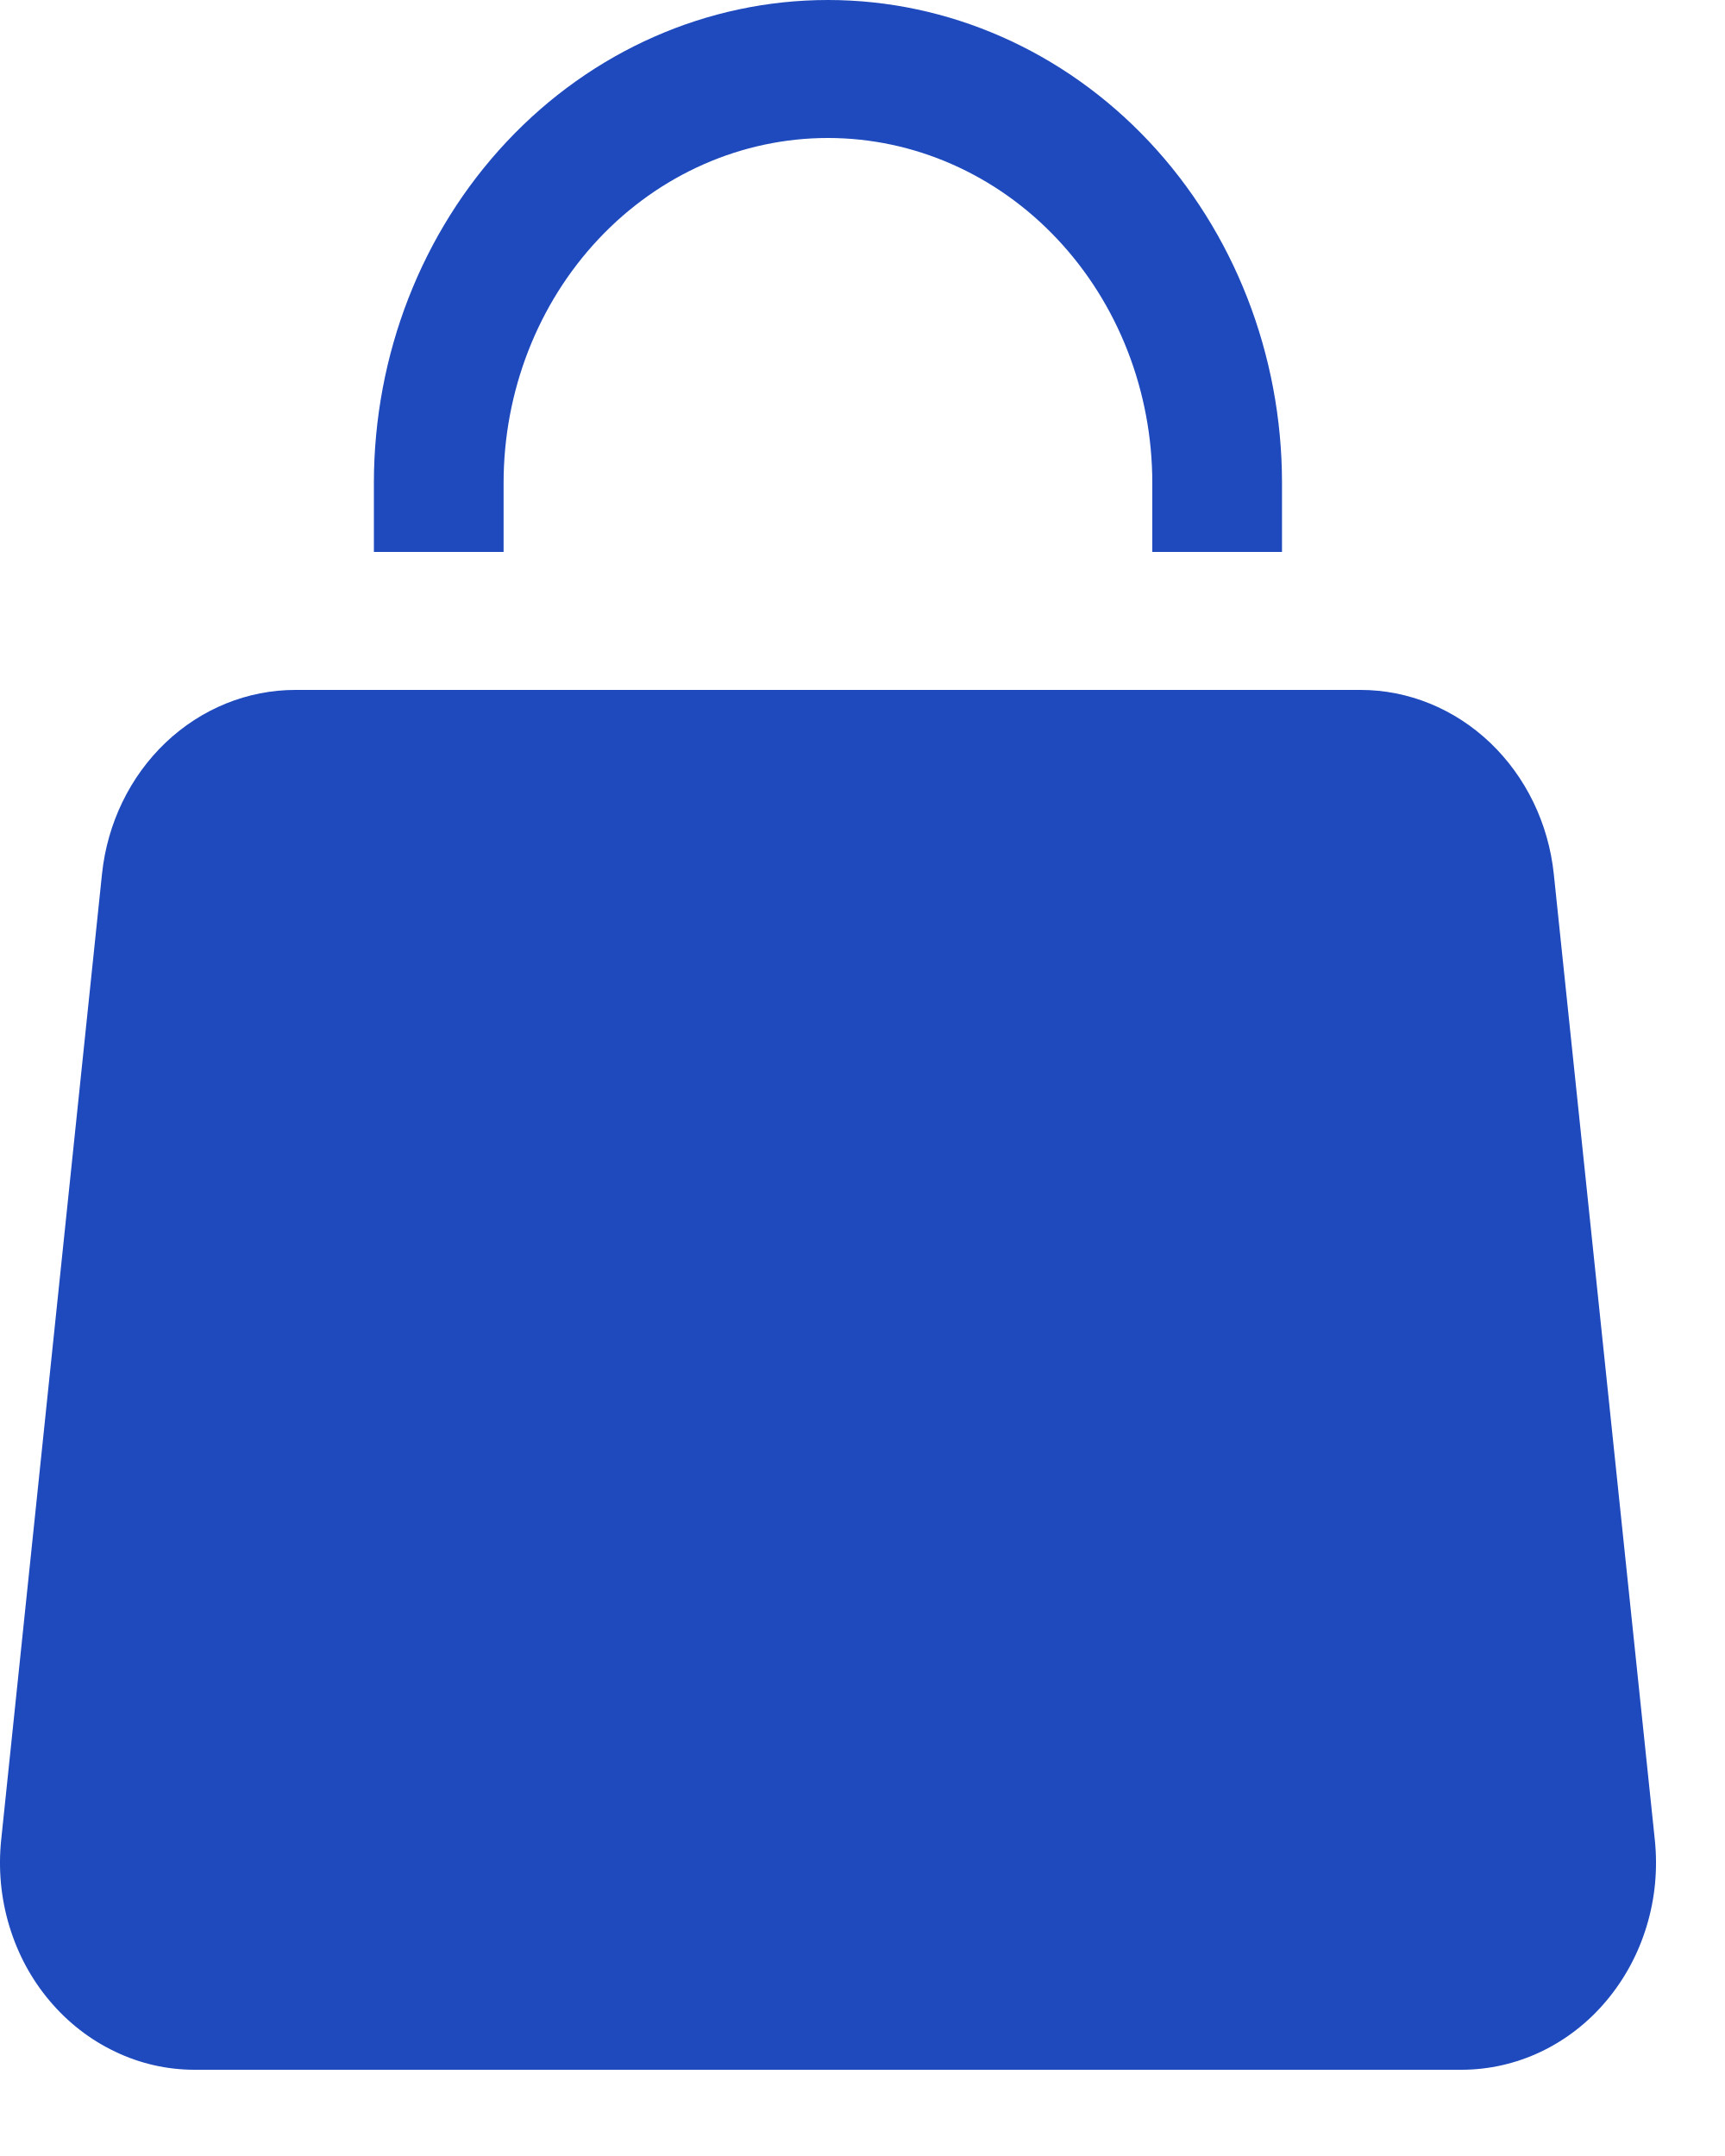
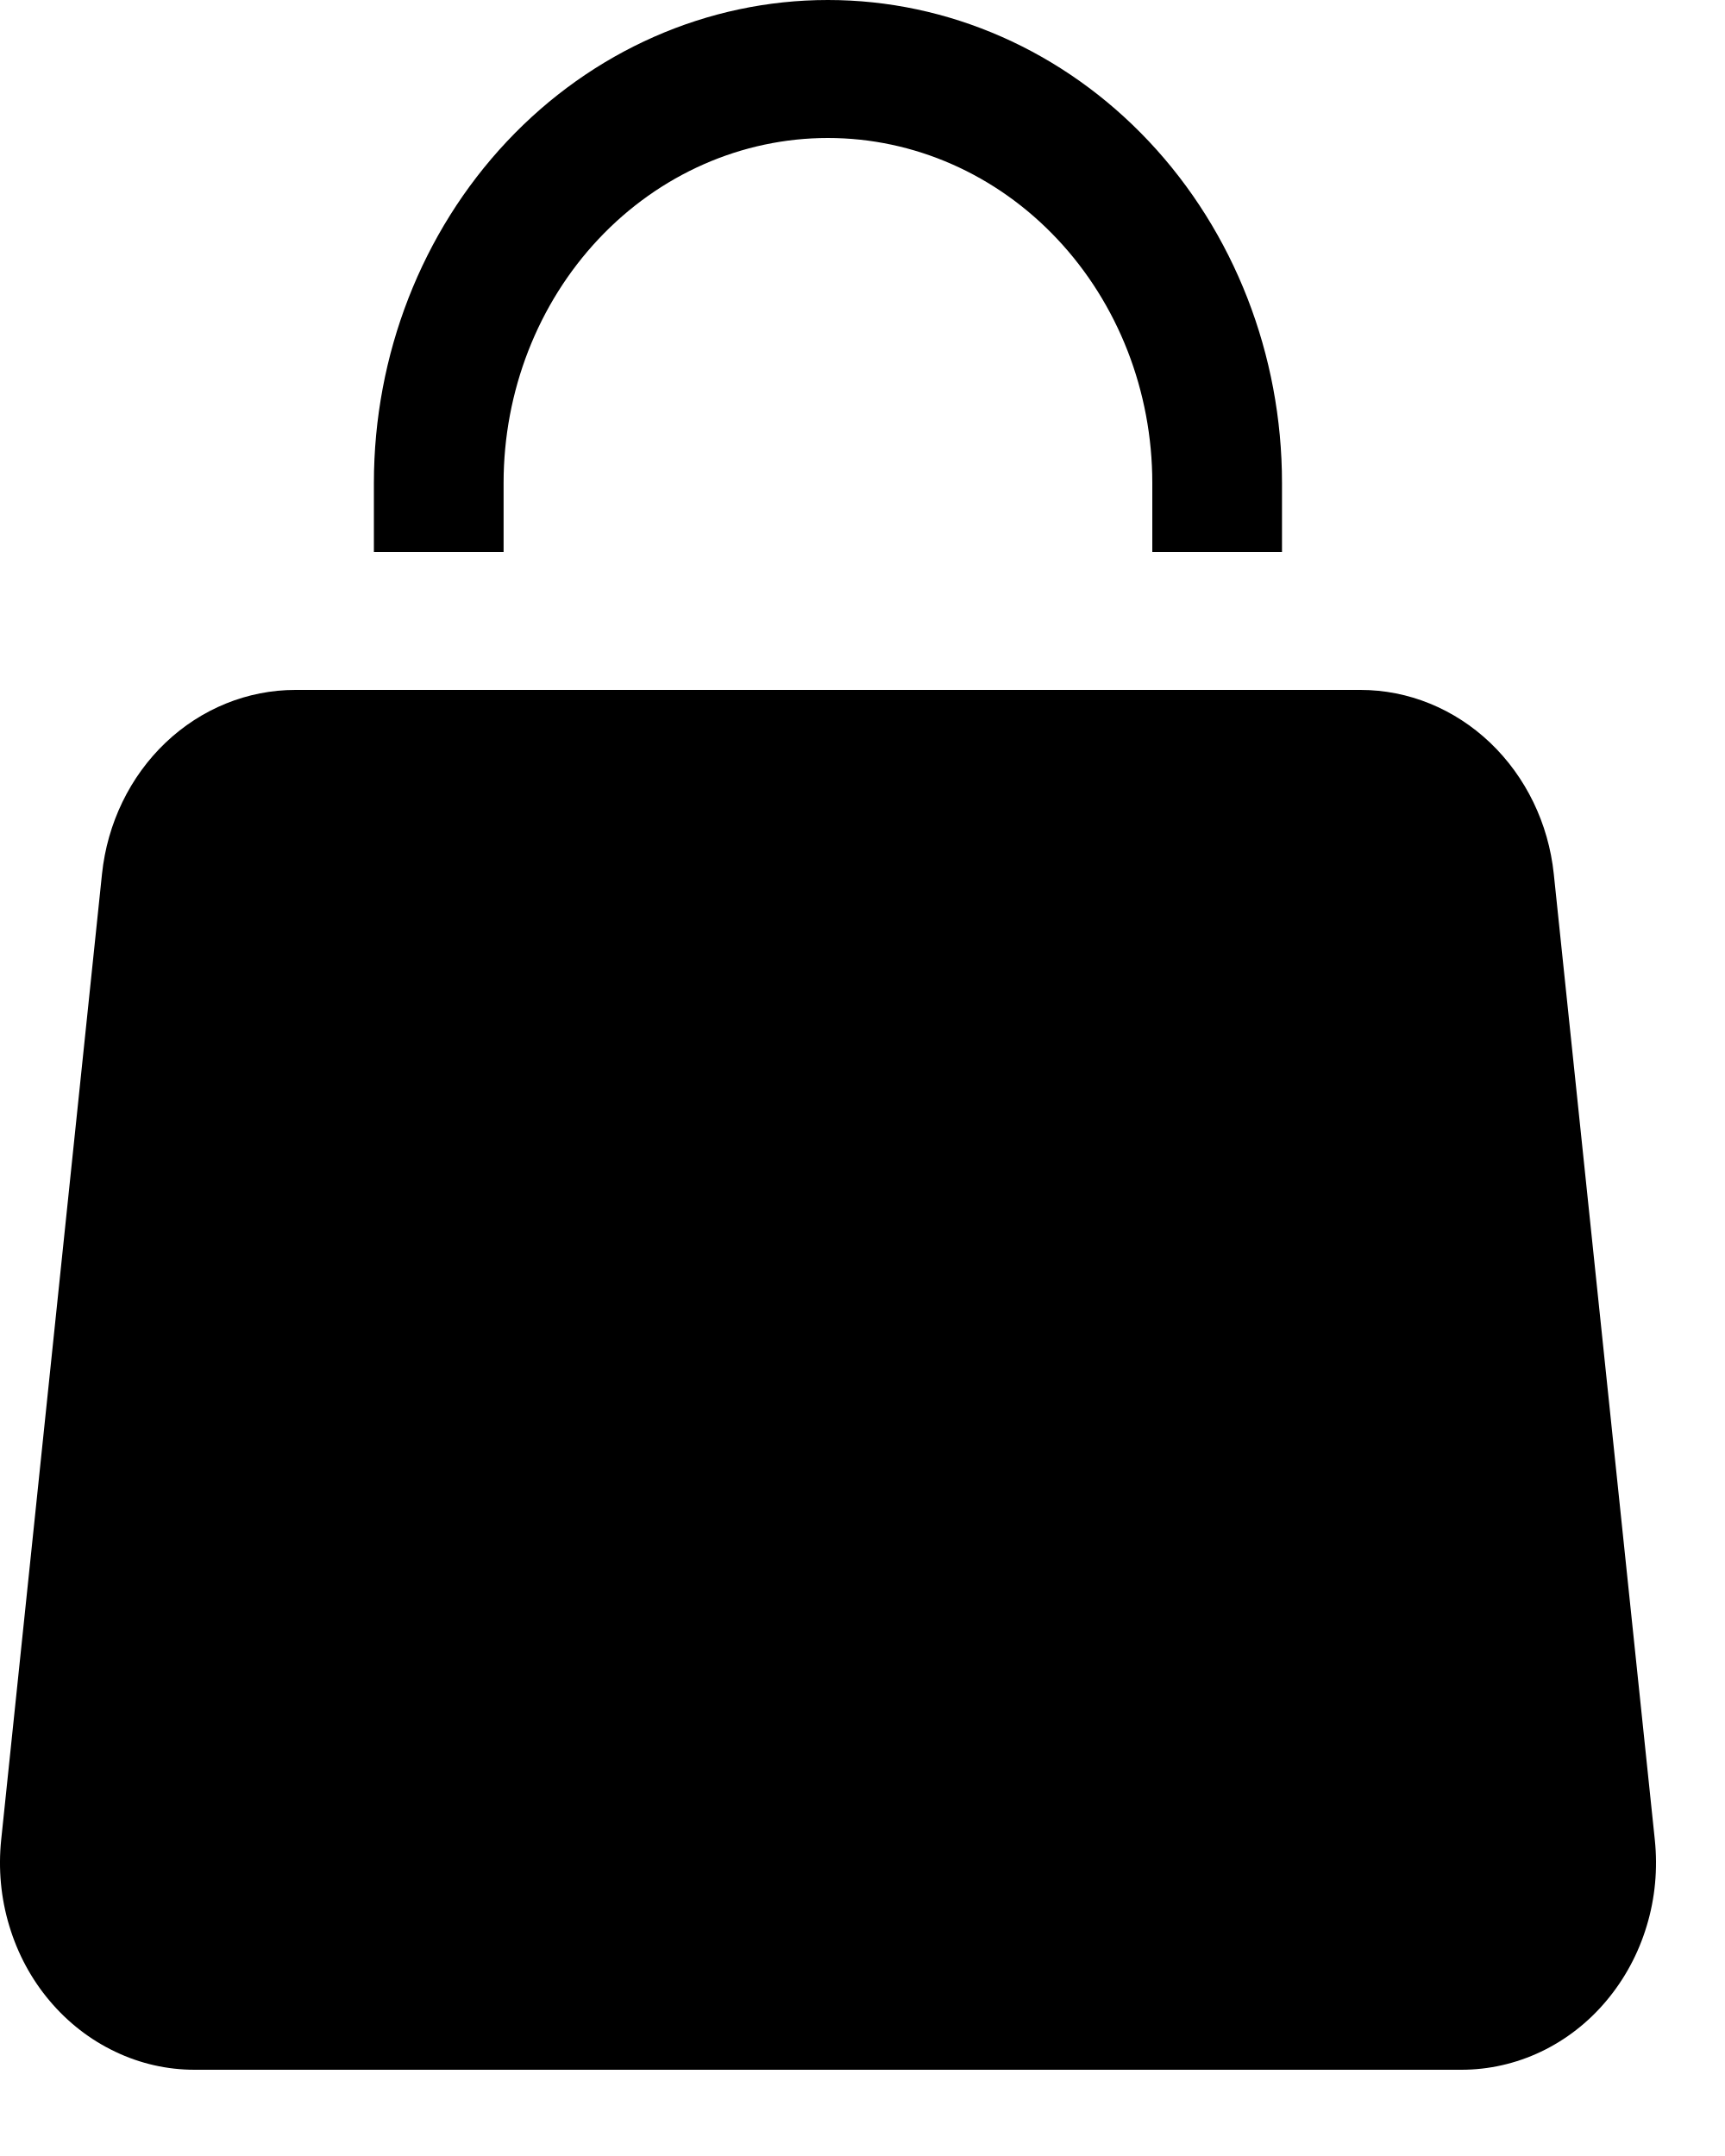
- <svg xmlns="http://www.w3.org/2000/svg" width="16" height="20" viewBox="0 0 16 20" fill="none">
-   <path d="M4.671 4.48C4.671 3.631 4.988 2.817 5.552 2.217C6.116 1.617 6.882 1.28 7.679 1.28C8.477 1.28 9.242 1.617 9.806 2.217C10.371 2.817 10.688 3.631 10.688 4.48V5.12H11.891V4.48C11.891 3.292 11.447 2.152 10.657 1.312C9.867 0.472 8.796 0 7.679 0C6.562 0 5.491 0.472 4.702 1.312C3.912 2.152 3.468 3.292 3.468 4.48V5.12H4.671V4.48ZM0.946 8.108C0.995 7.638 1.205 7.204 1.536 6.889C1.867 6.574 2.296 6.4 2.74 6.4H12.619C13.063 6.4 13.491 6.575 13.822 6.89C14.152 7.205 14.363 7.638 14.412 8.108L15.349 17.067C15.377 17.336 15.352 17.608 15.274 17.865C15.197 18.122 15.069 18.359 14.9 18.56C14.731 18.762 14.523 18.923 14.292 19.033C14.06 19.143 13.809 19.2 13.555 19.2H1.804C1.55 19.2 1.299 19.143 1.068 19.032C0.836 18.922 0.629 18.761 0.46 18.56C0.29 18.359 0.163 18.122 0.086 17.865C0.008 17.608 -0.017 17.336 0.011 17.067L0.946 8.108Z" fill="#1E4ABD" />
+ <svg xmlns="http://www.w3.org/2000/svg" width="16" height="20" viewBox="0 0 16 20" fill="none" aria-hidden="true" focusable="false" role="presentation">
+   <path d="M4.671 4.48C4.671 3.631 4.988 2.817 5.552 2.217C6.116 1.617 6.882 1.28 7.679 1.28C8.477 1.28 9.242 1.617 9.806 2.217C10.371 2.817 10.688 3.631 10.688 4.48V5.12H11.891V4.48C11.891 3.292 11.447 2.152 10.657 1.312C9.867 0.472 8.796 0 7.679 0C6.562 0 5.491 0.472 4.702 1.312C3.912 2.152 3.468 3.292 3.468 4.48V5.12H4.671V4.48ZM0.946 8.108C0.995 7.638 1.205 7.204 1.536 6.889C1.867 6.574 2.296 6.4 2.74 6.4H12.619C13.063 6.4 13.491 6.575 13.822 6.89C14.152 7.205 14.363 7.638 14.412 8.108L15.349 17.067C15.377 17.336 15.352 17.608 15.274 17.865C15.197 18.122 15.069 18.359 14.9 18.56C14.731 18.762 14.523 18.923 14.292 19.033C14.06 19.143 13.809 19.2 13.555 19.2H1.804C1.55 19.2 1.299 19.143 1.068 19.032C0.836 18.922 0.629 18.761 0.46 18.56C0.29 18.359 0.163 18.122 0.086 17.865C0.008 17.608 -0.017 17.336 0.011 17.067L0.946 8.108Z" fill="currentColor" />
</svg>
